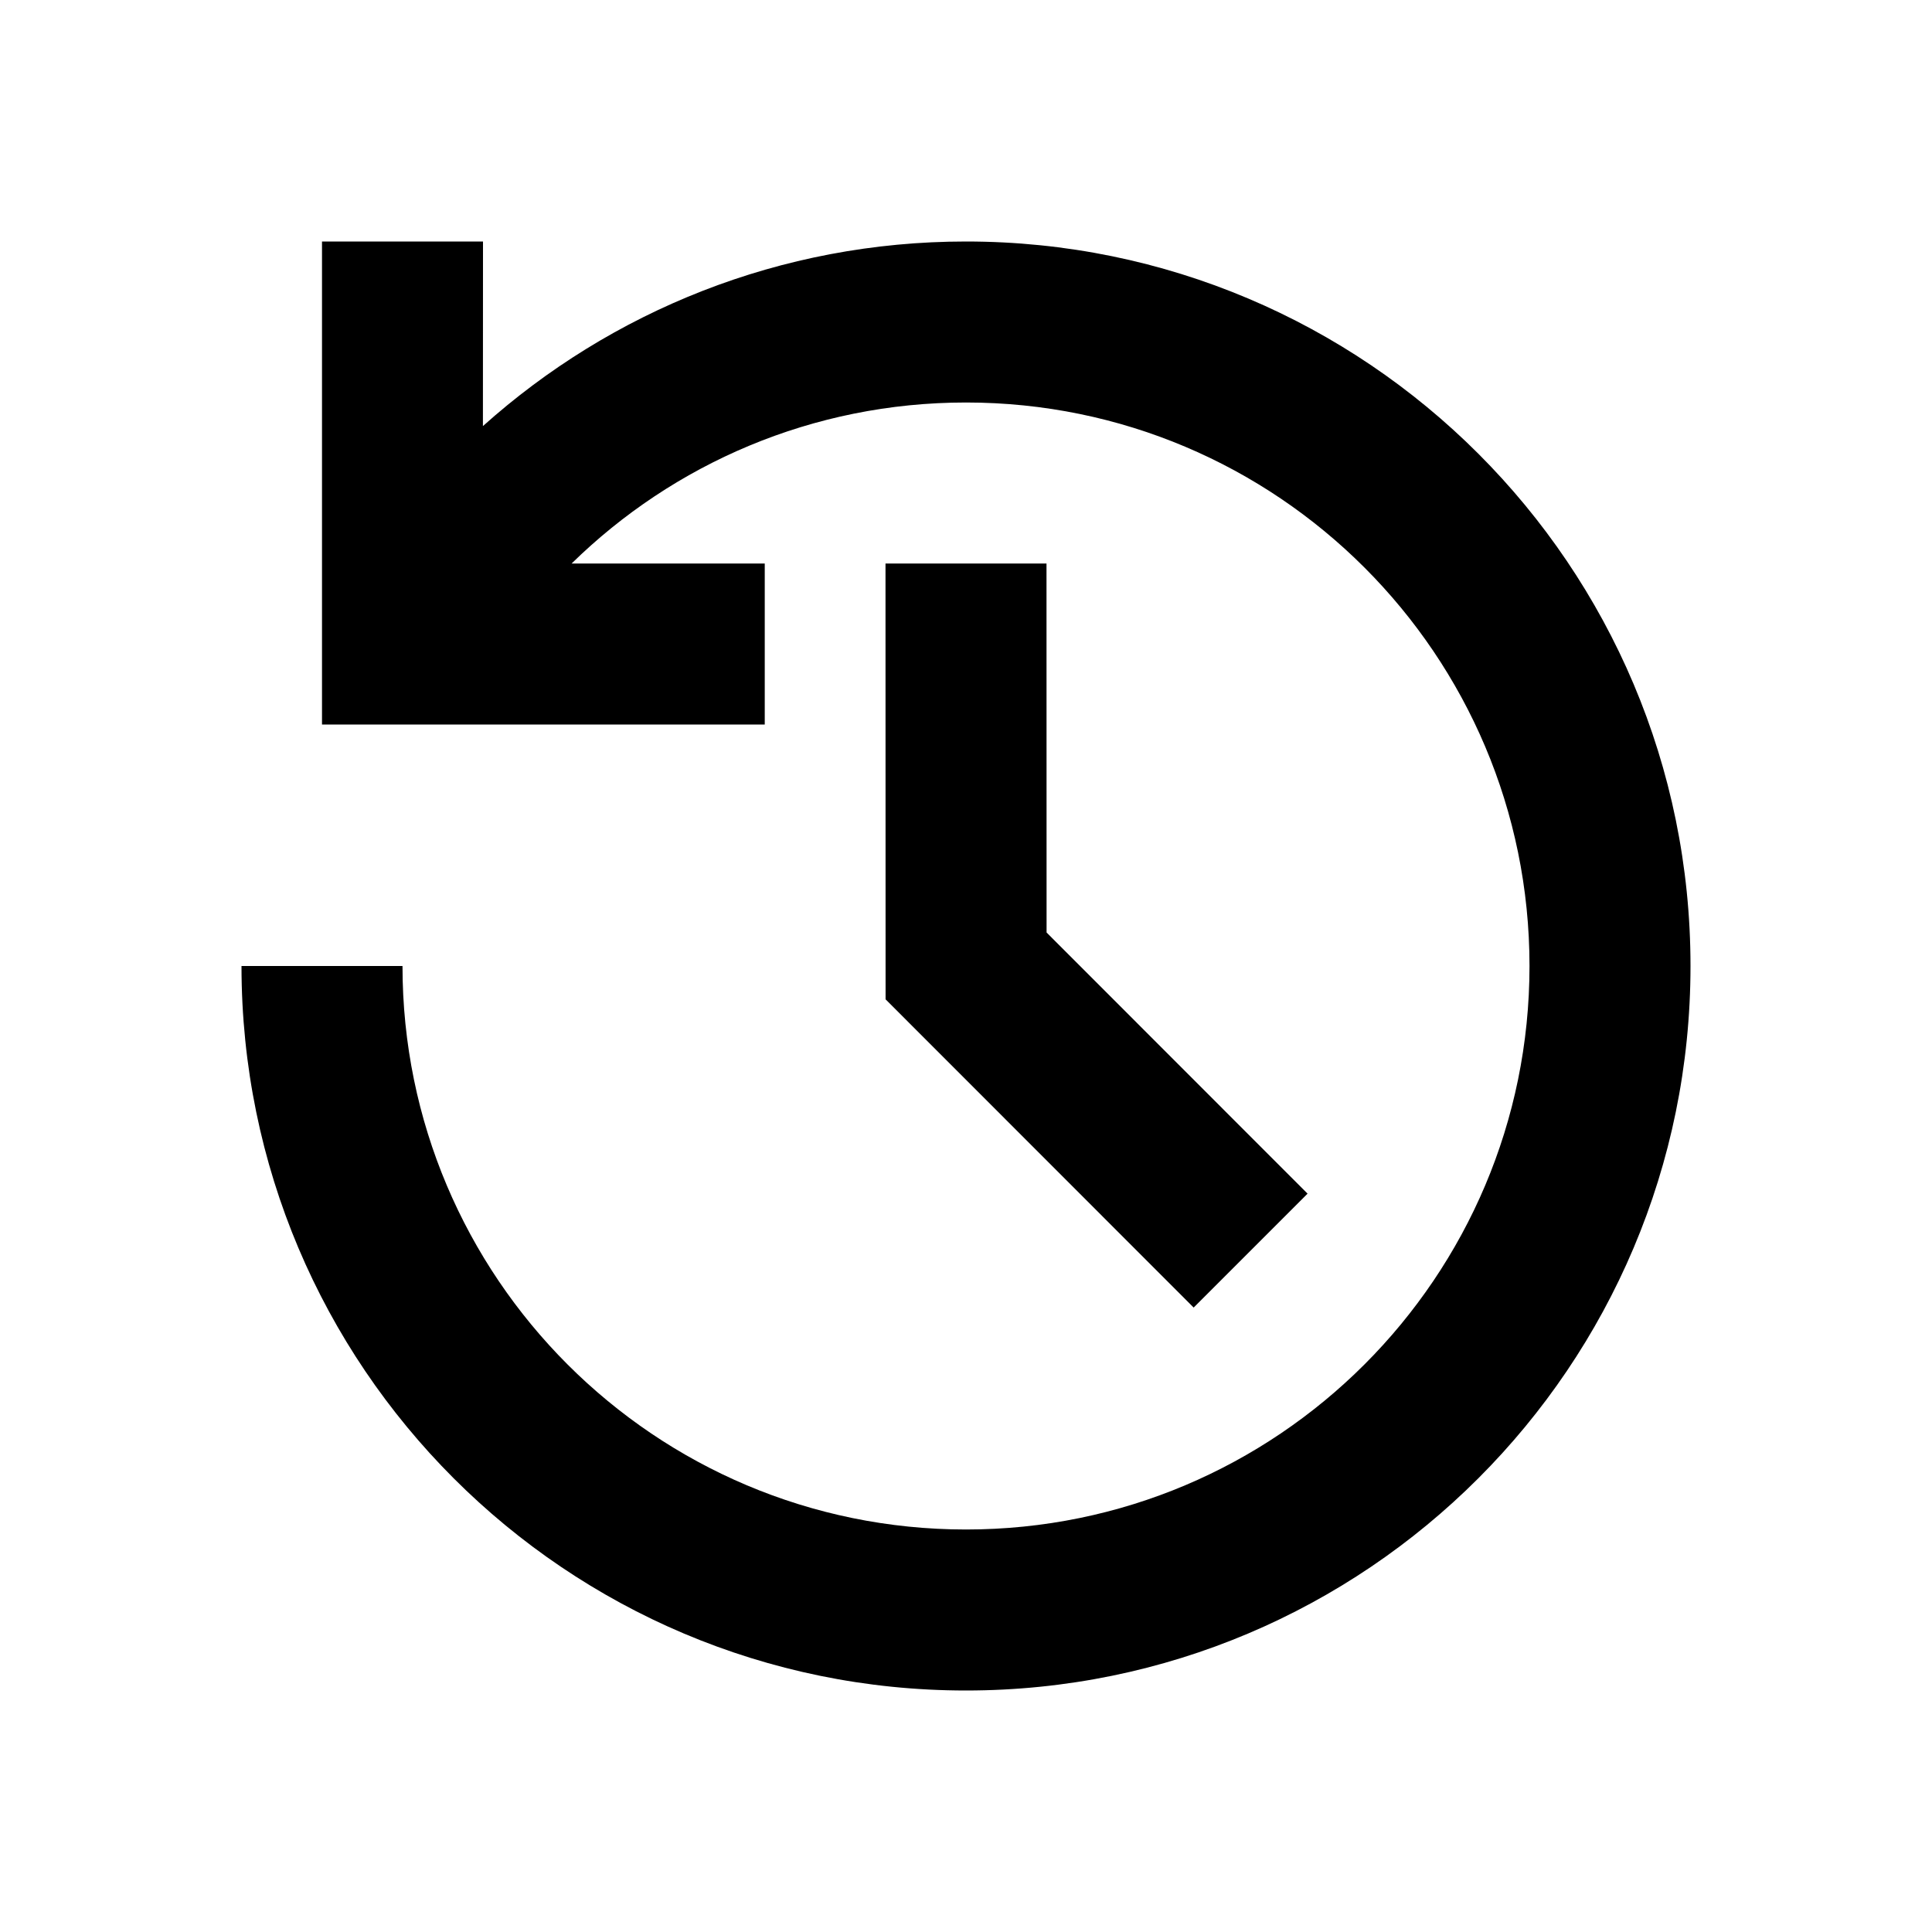
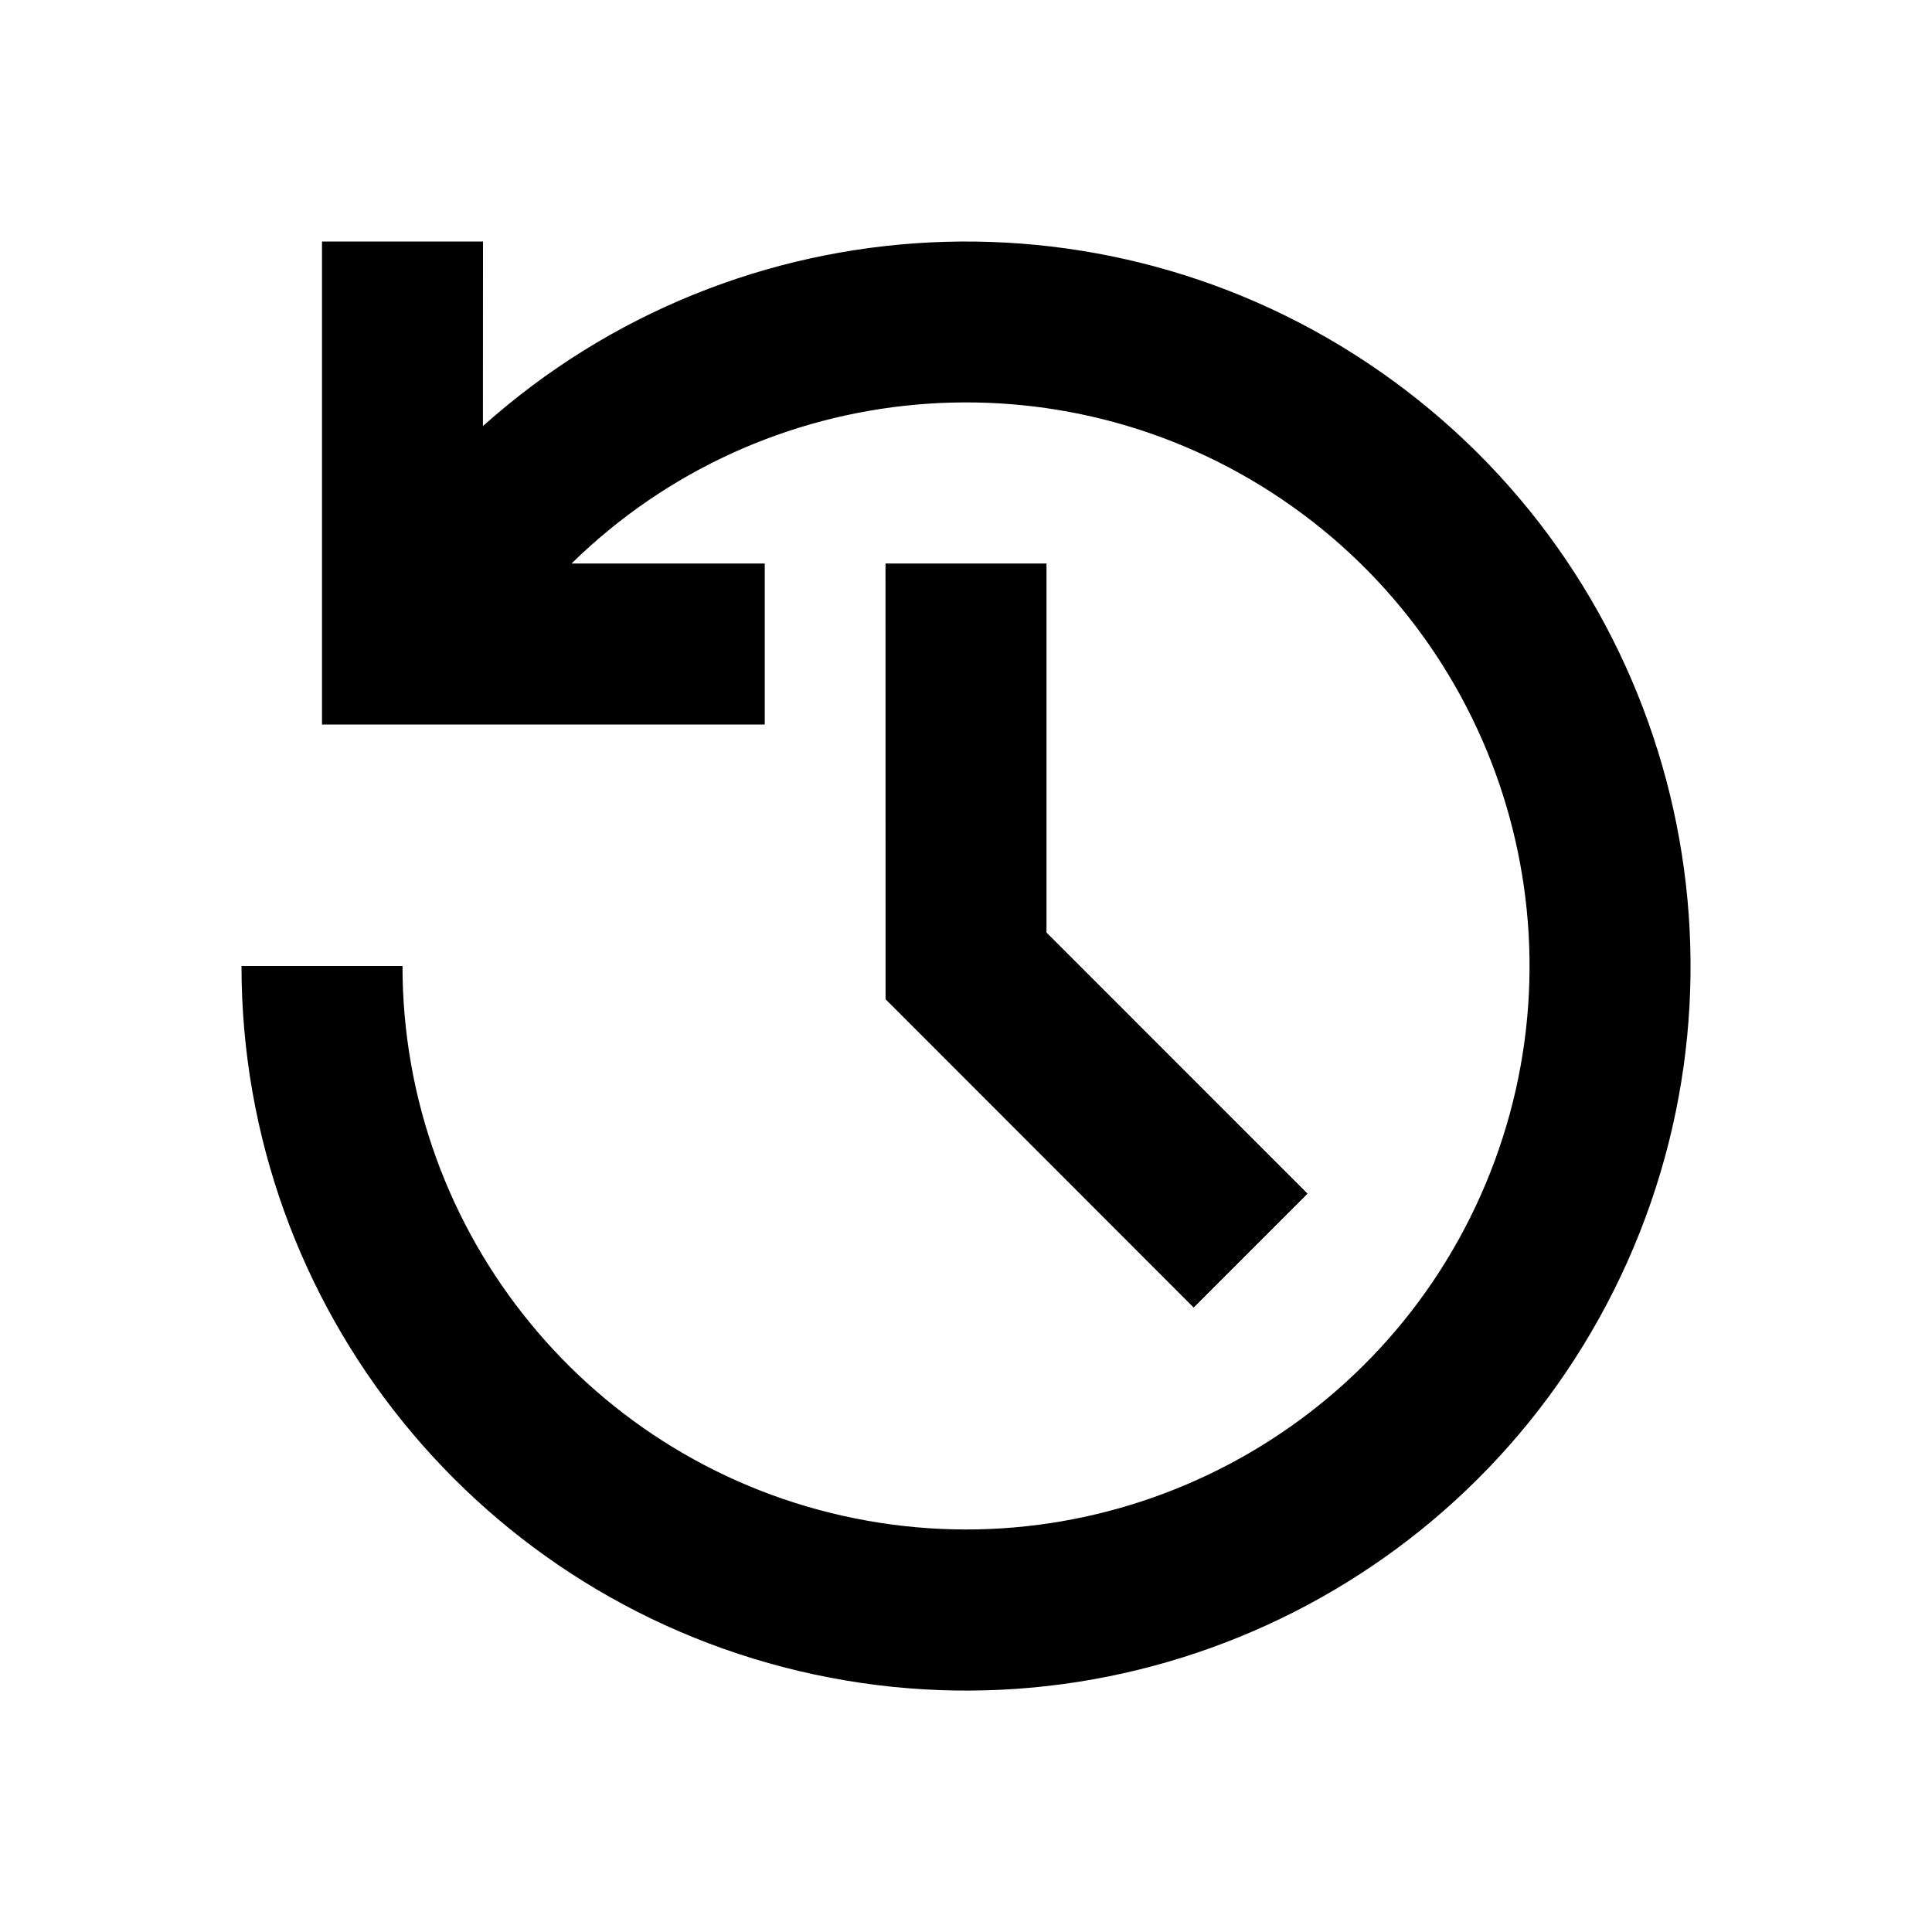
- <svg xmlns="http://www.w3.org/2000/svg" width="24" height="24" viewBox="0 0 24 24" fill="none">
-   <path d="M4 9V3H6L5.999 5.293C7.591 3.867 9.694 3 12 3C16.971 3 21 7.029 21 12C21 16.971 16.971 21 12 21C7.029 21 3 16.971 3 12H5C5 15.866 8.134 19 12 19C15.866 19 19 15.866 19 12C19 8.134 15.866 5 12 5C10.093 5 8.363 5.763 7.101 7L9.5 7V9H4Z" fill="currentColor" />
-   <path d="M13 7L13.001 11.584L16.243 14.828L14.828 16.243L11.001 12.414L11 7H13Z" fill="currentColor" />
+ <svg xmlns="http://www.w3.org/2000/svg" viewBox="0 0 24 24">
+   <g fill="none" fill-rule="evenodd">
+     <path d="M0 0h24v24H0z" />
+     <path d="M4 9V3h2l-.001 2.293A9 9 0 113 12h2a7 7 0 102.1-5h2.4v2H4z" fill="currentColor" />
+     <path d="M13 7v4.584l3.243 3.244-1.415 1.415-3.827-3.83L11 7h2z" fill="currentColor" />
+   </g>
</svg>
